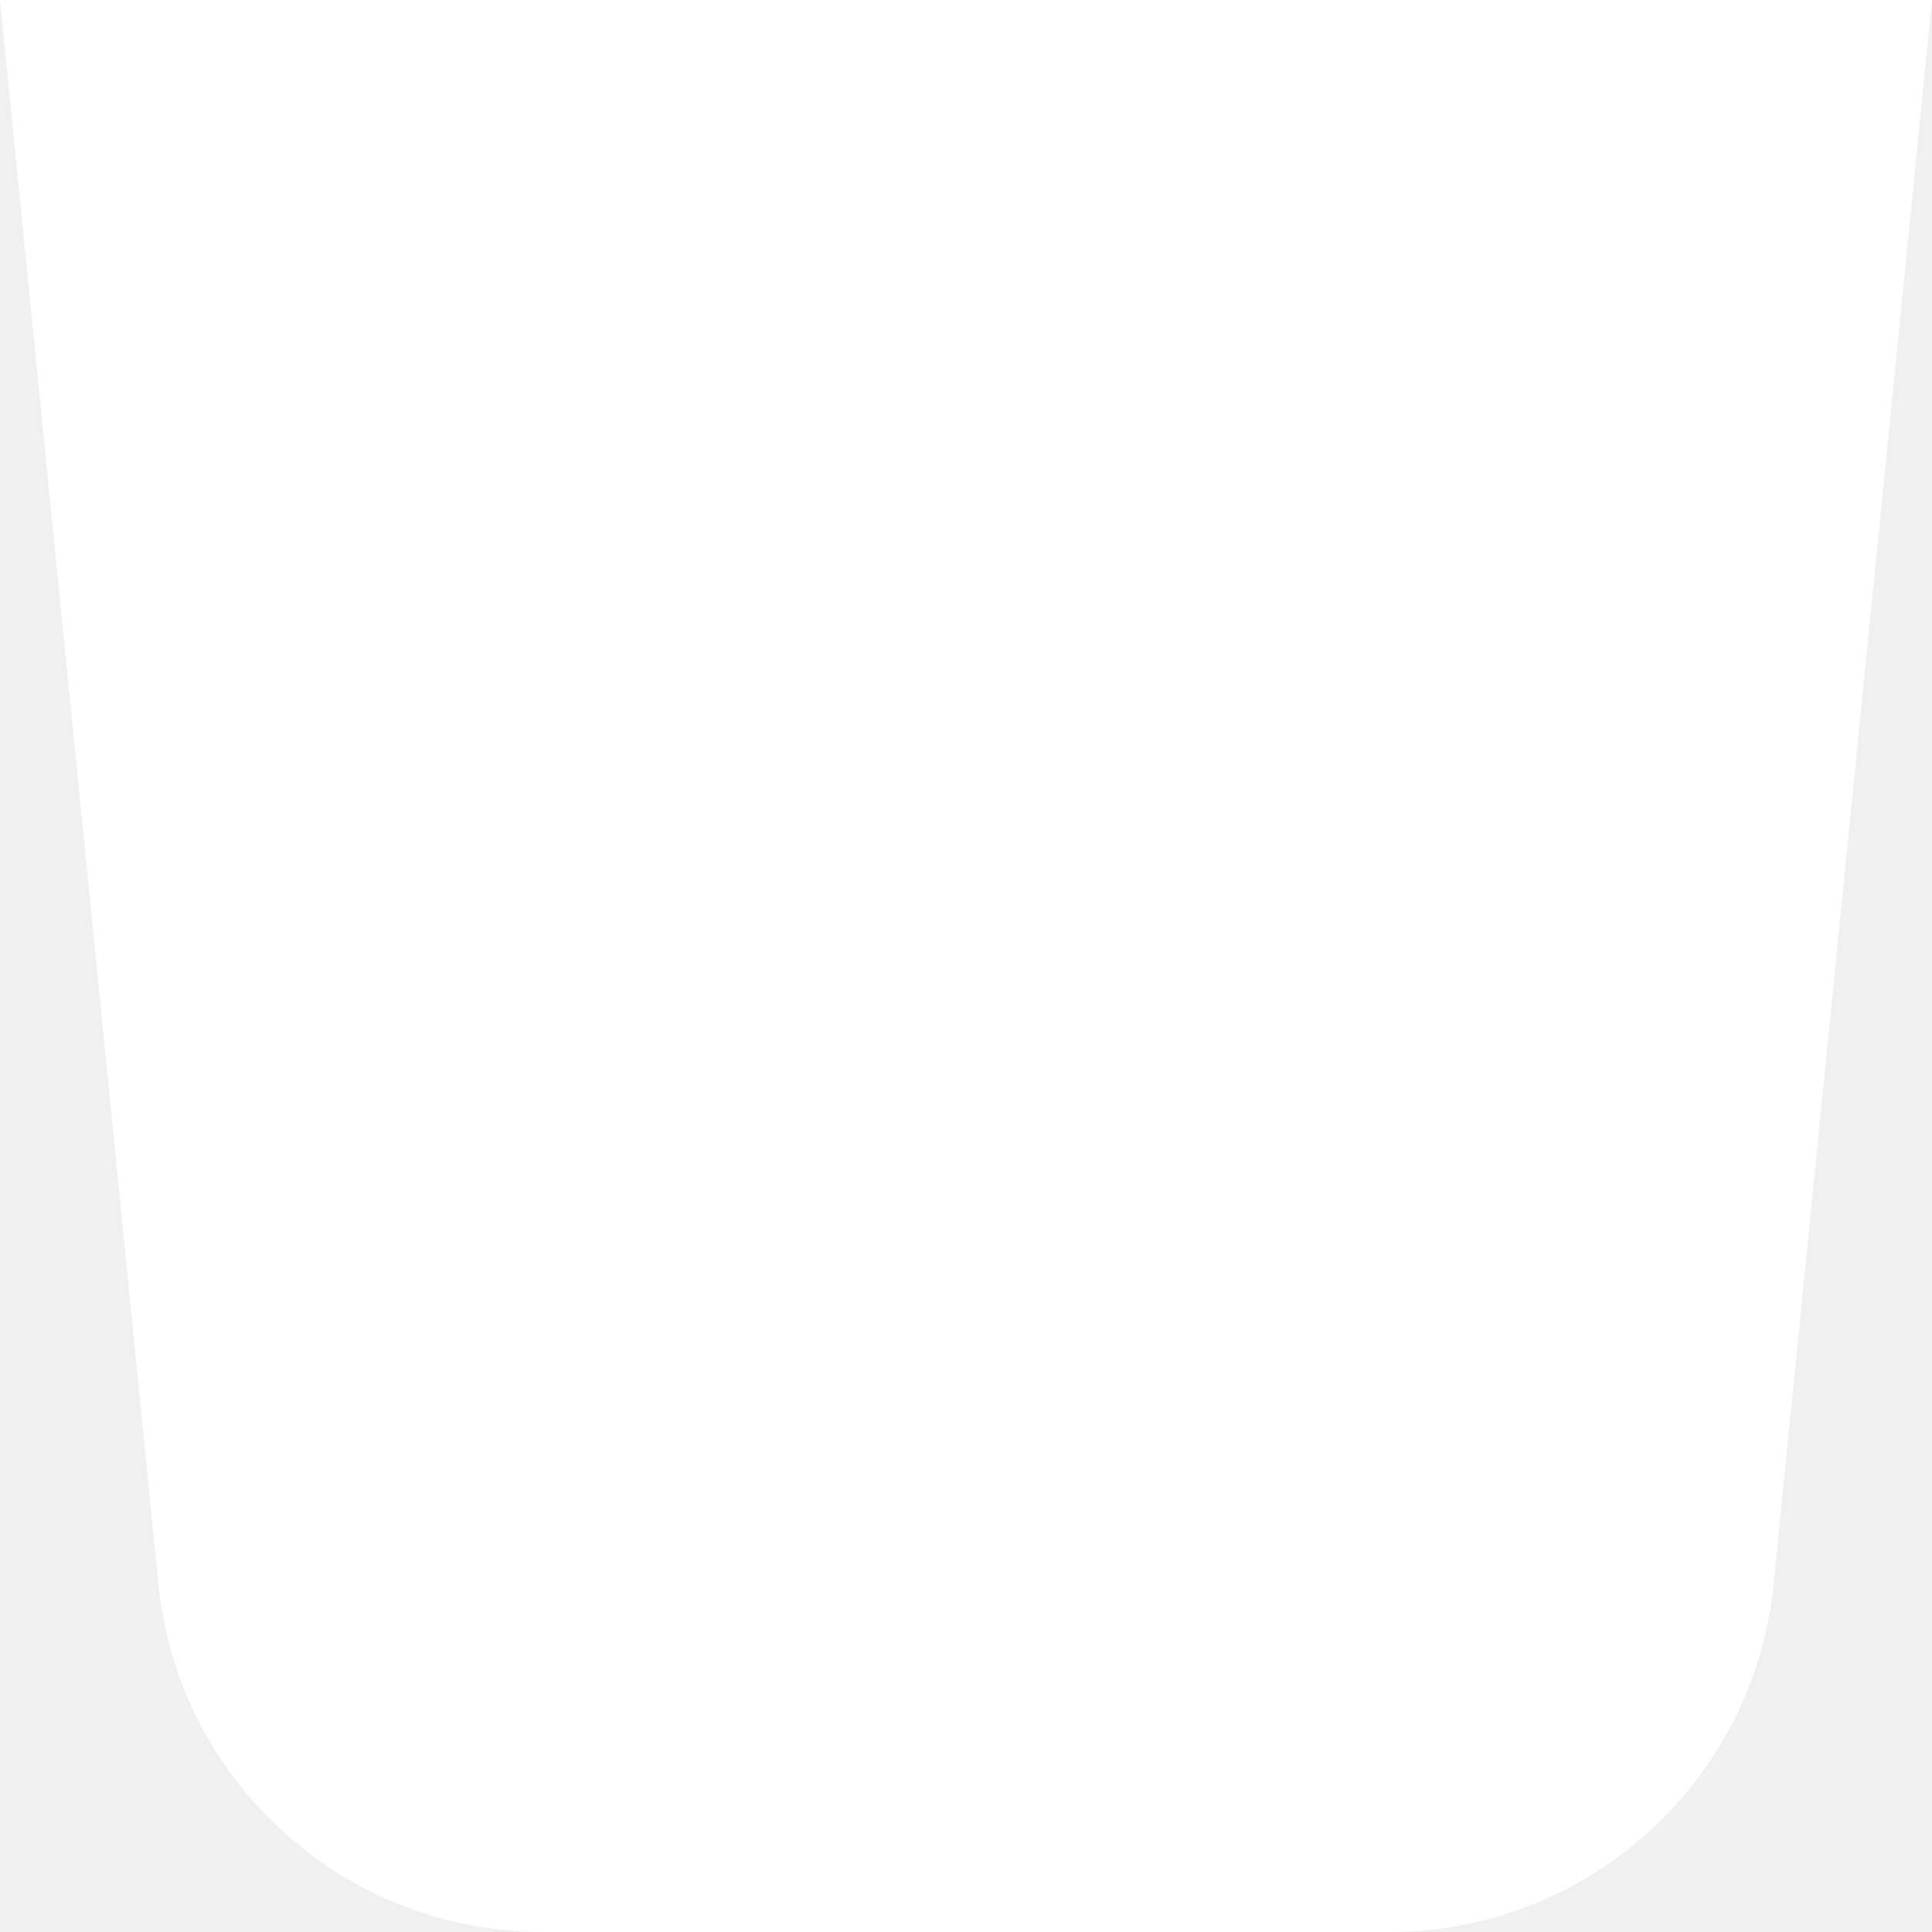
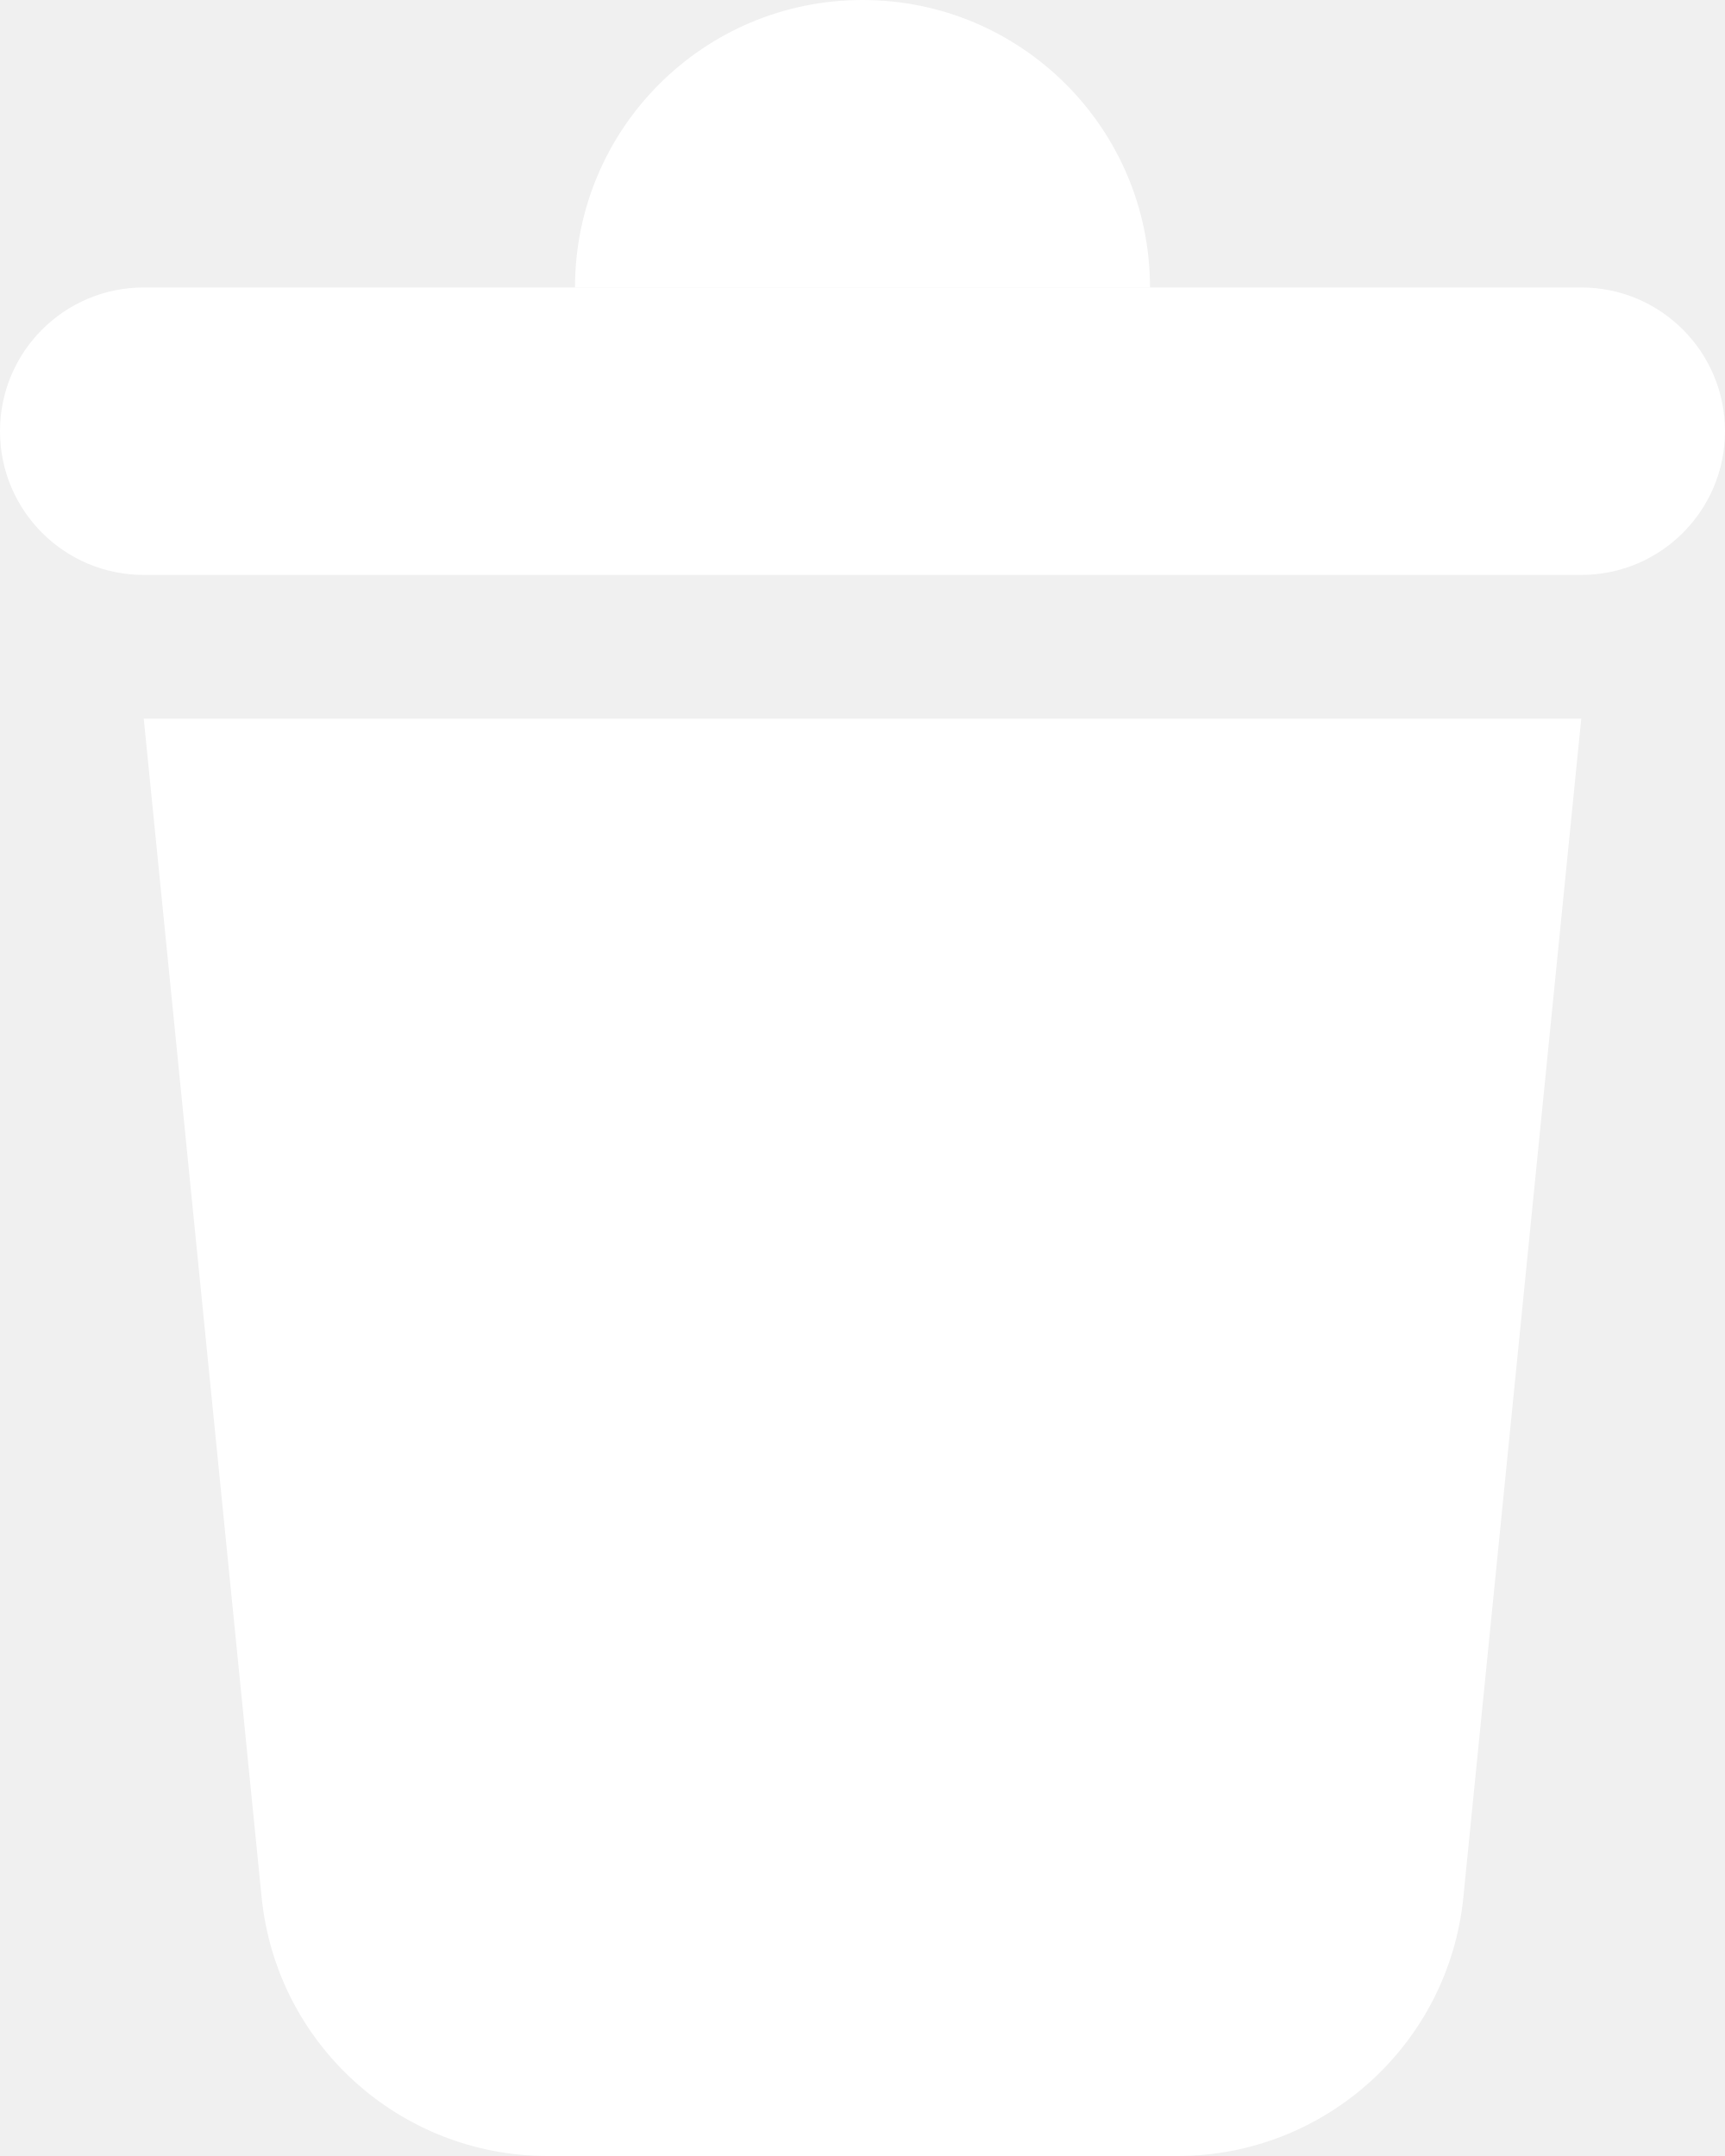
- <svg xmlns="http://www.w3.org/2000/svg" width="10" height="10" viewBox="0 0 10 10" fill="none">
-   <path d="M0 0H10L9.18 8.199C9.078 9.221 8.218 10 7.19 10H2.81C1.782 10 0.922 9.221 0.82 8.199L0 0Z" fill="white" />
+ <svg xmlns="http://www.w3.org/2000/svg" width="12" height="15" viewBox="0 0 12 15" fill="none">
+   <path d="M1 5H11L10.18 13.199C10.078 14.221 9.218 15 8.19 15H3.81C2.782 15 1.922 14.221 1.82 13.199L1 5Z" fill="white" />
+   <rect y="2" width="12" height="2" rx="1" fill="white" />
+   <path d="M4 2C4 0.895 4.895 0 6 0C7.105 0 8 0.895 8 2H4Z" fill="white" />
</svg>
